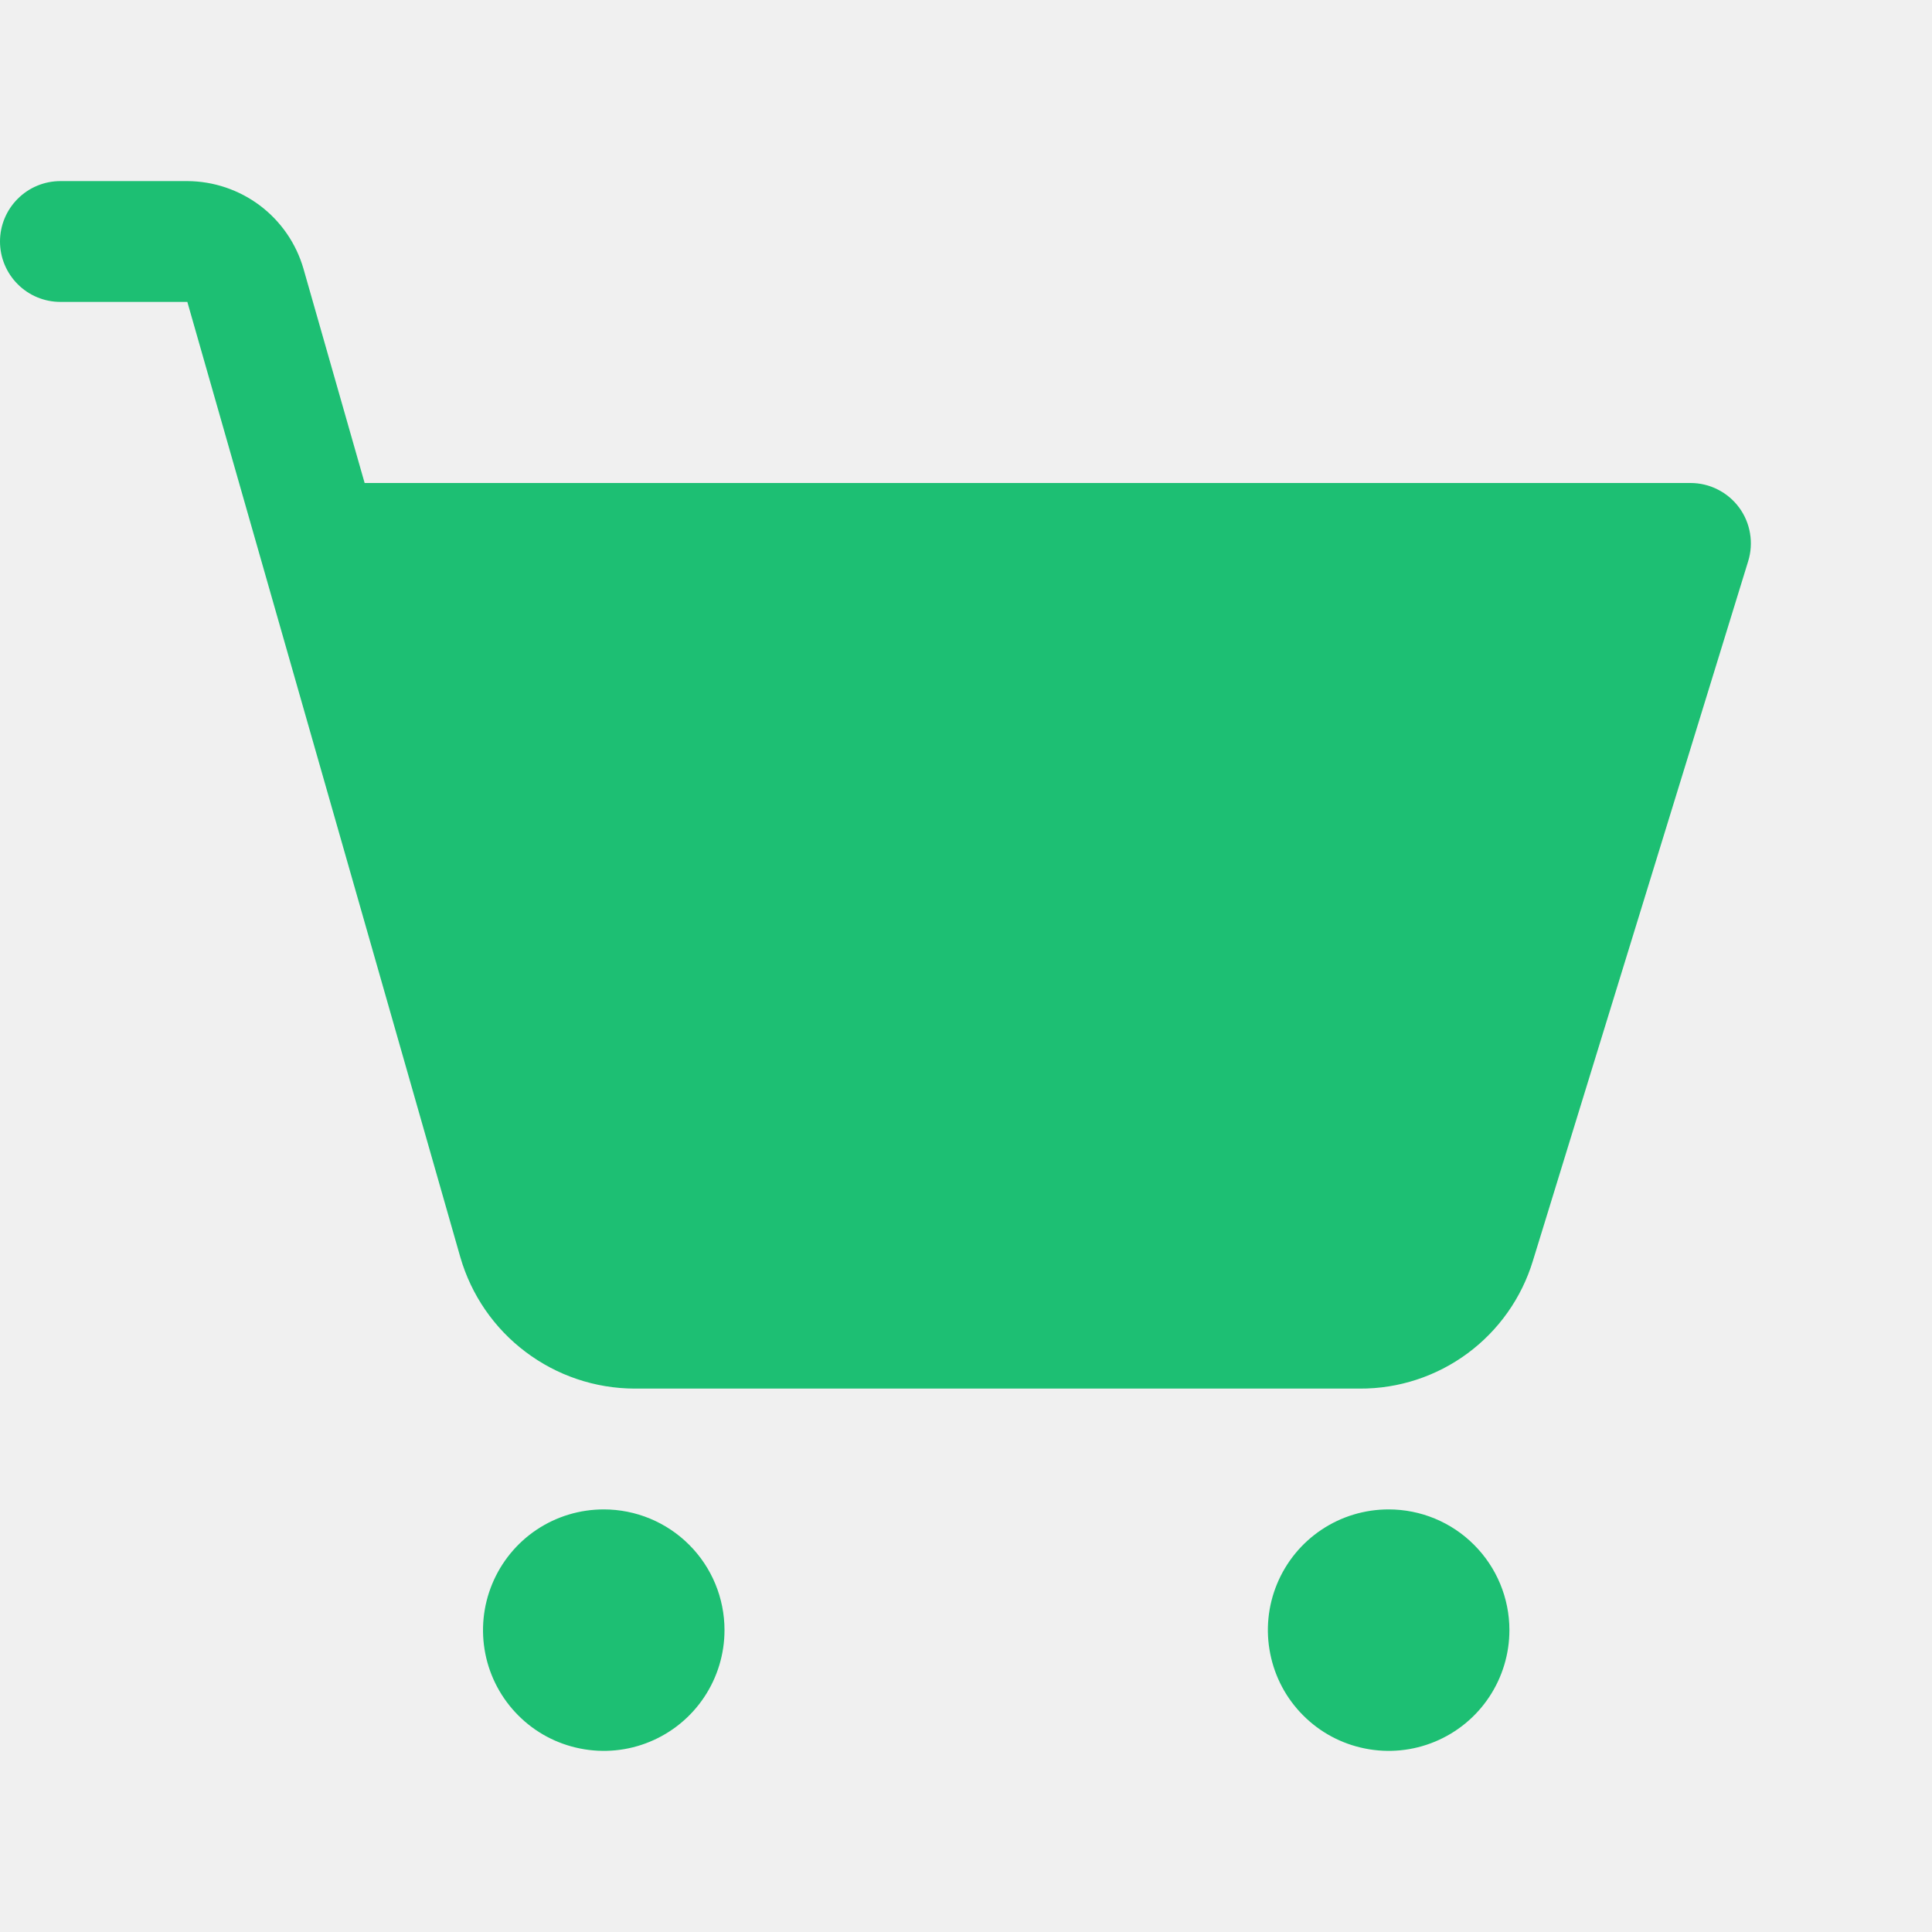
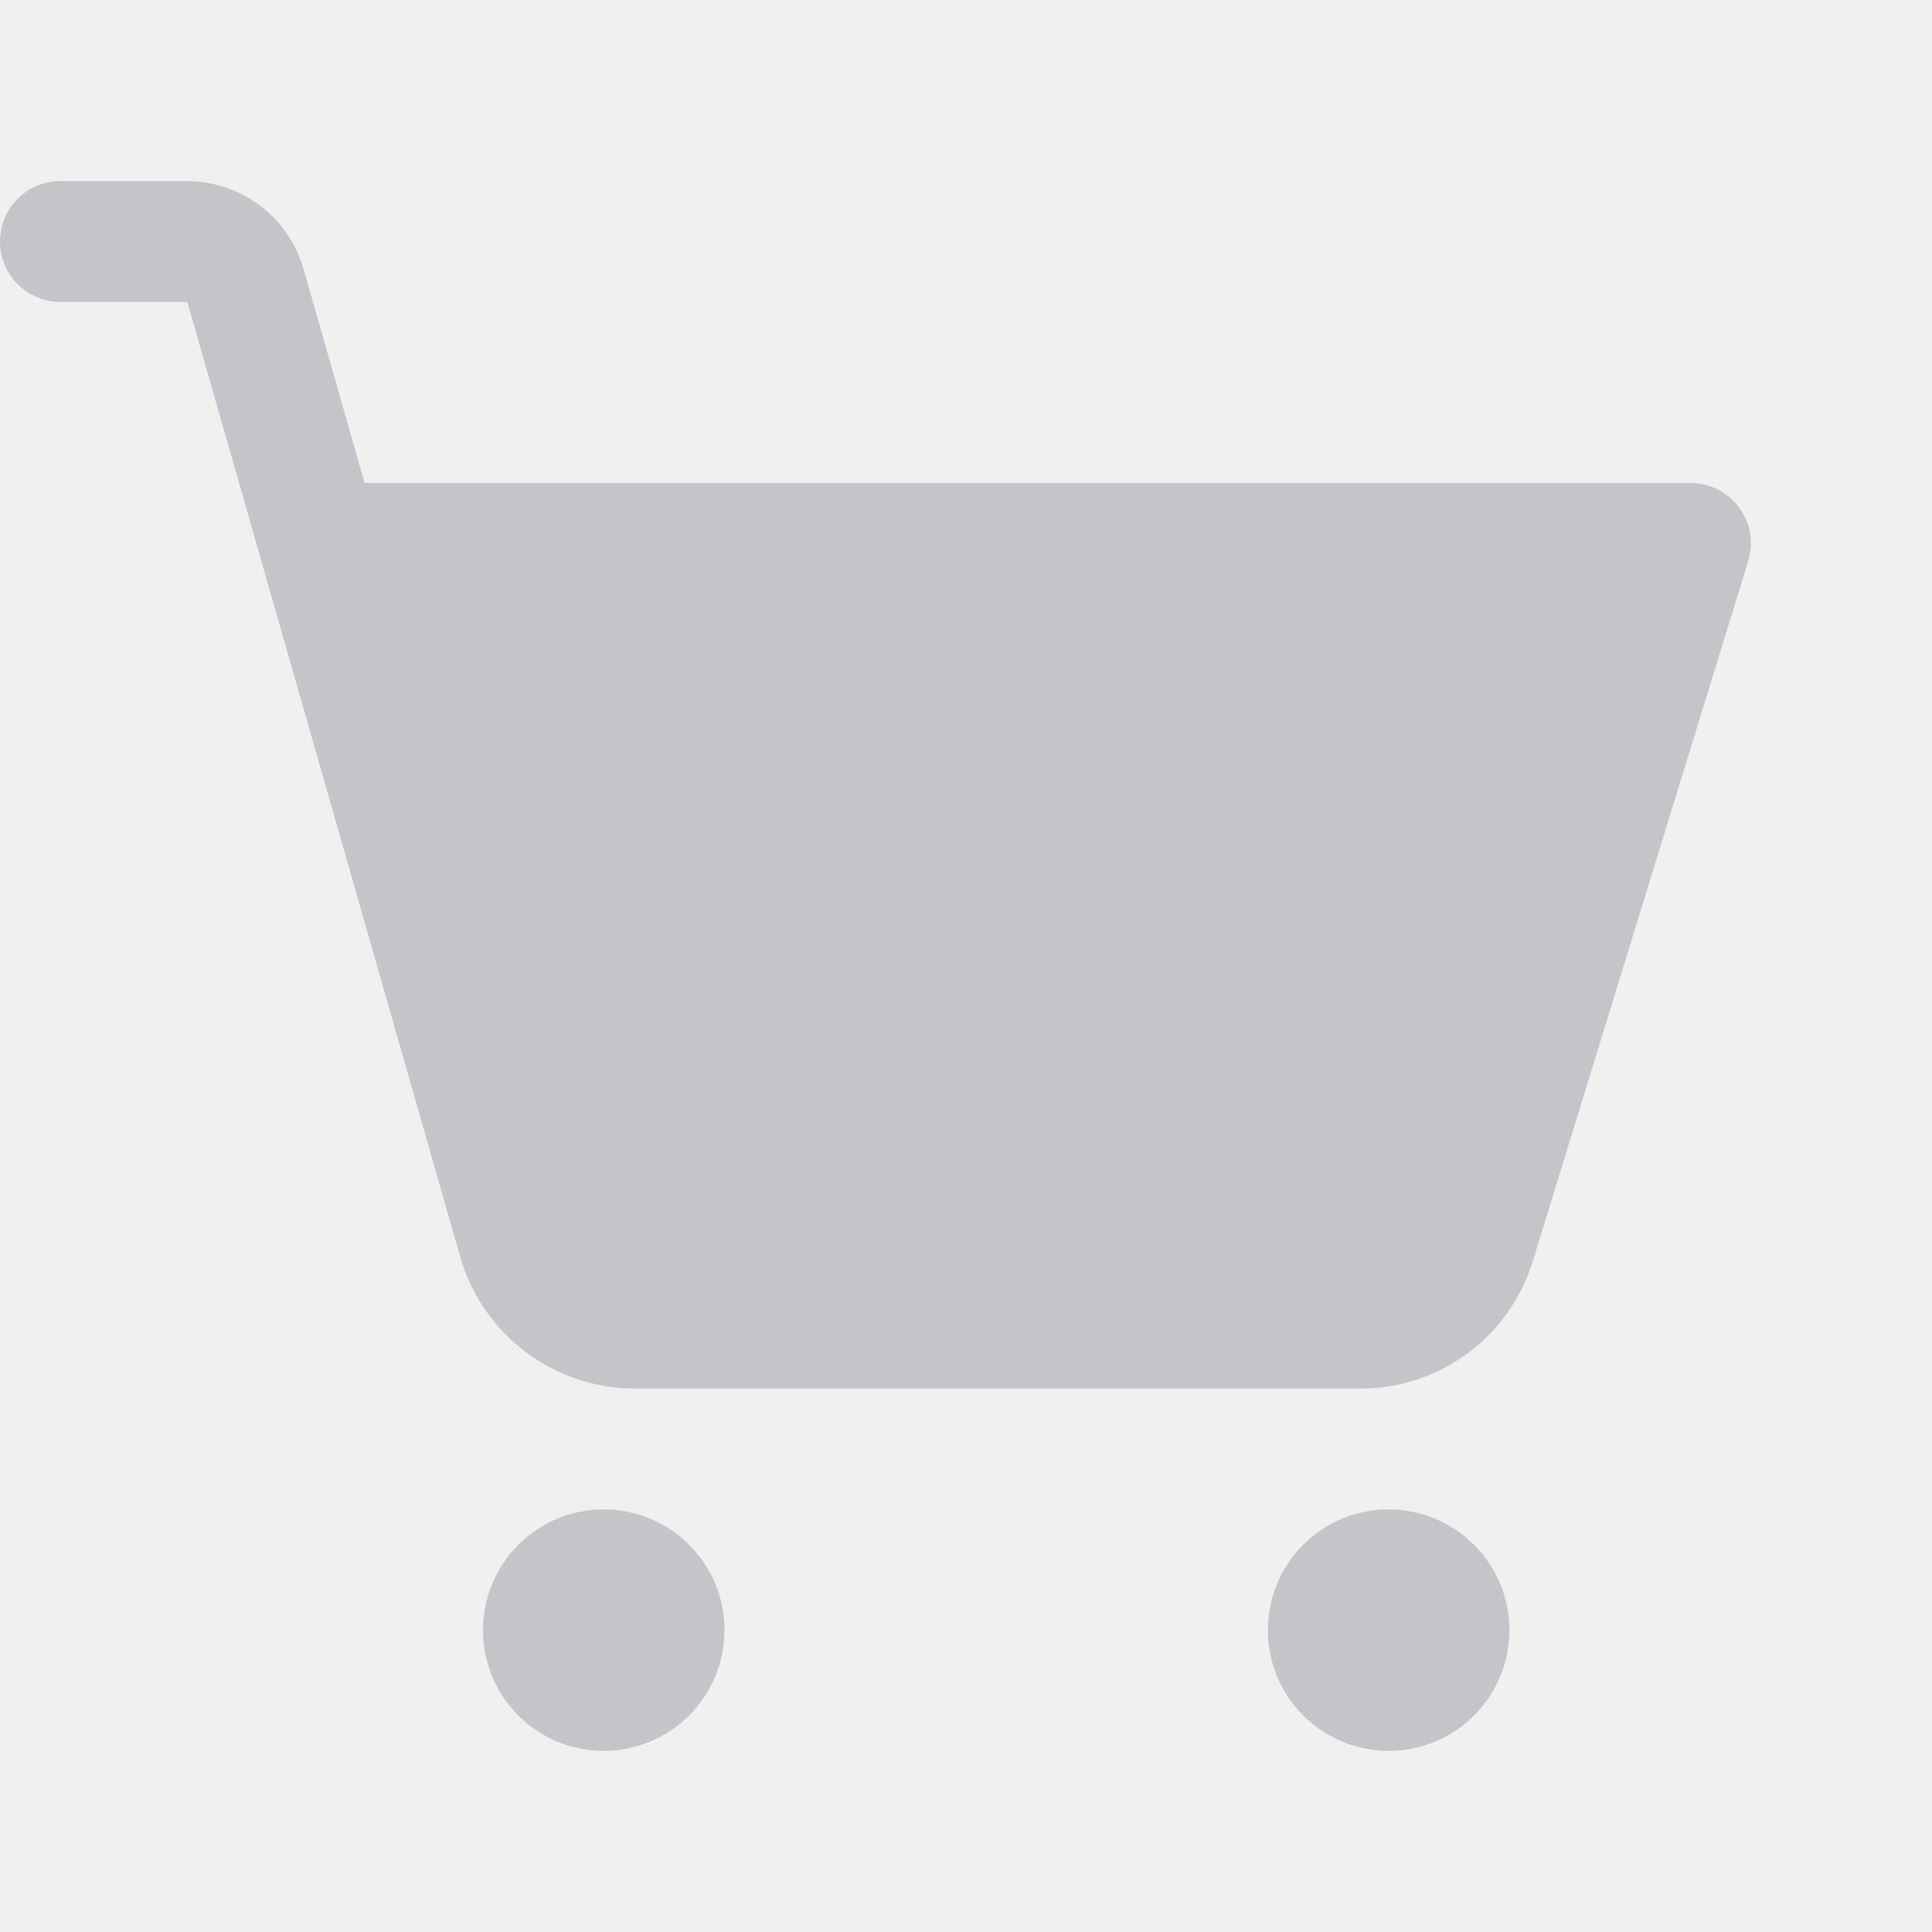
<svg xmlns="http://www.w3.org/2000/svg" width="30" height="30" viewBox="0 0 30 30" fill="none">
  <g clip-path="url(#clip0_11_365)">
-     <path d="M11.25 25.312C11.25 25.683 11.14 26.046 10.934 26.354C10.728 26.663 10.435 26.903 10.092 27.045C9.75 27.187 9.373 27.224 9.009 27.151C8.645 27.079 8.311 26.901 8.049 26.638C7.787 26.376 7.608 26.042 7.536 25.678C7.464 25.315 7.501 24.938 7.643 24.595C7.785 24.252 8.025 23.959 8.333 23.753C8.642 23.547 9.004 23.438 9.375 23.438C9.872 23.438 10.349 23.635 10.701 23.987C11.053 24.338 11.25 24.815 11.25 25.312ZM21.562 23.438C21.192 23.438 20.829 23.547 20.521 23.753C20.212 23.959 19.972 24.252 19.83 24.595C19.688 24.938 19.651 25.315 19.724 25.678C19.796 26.042 19.974 26.376 20.237 26.638C20.499 26.901 20.833 27.079 21.197 27.151C21.56 27.224 21.937 27.187 22.28 27.045C22.623 26.903 22.916 26.663 23.122 26.354C23.328 26.046 23.438 25.683 23.438 25.312C23.438 24.815 23.24 24.338 22.888 23.987C22.537 23.635 22.06 23.438 21.562 23.438ZM27.005 7.881C26.918 7.763 26.804 7.667 26.673 7.601C26.542 7.534 26.397 7.5 26.25 7.5H5.662L4.712 4.172C4.599 3.781 4.362 3.437 4.037 3.192C3.711 2.947 3.316 2.814 2.909 2.812H0.938C0.689 2.812 0.45 2.911 0.275 3.087C0.099 3.263 0 3.501 0 3.75C0 3.999 0.099 4.237 0.275 4.413C0.45 4.589 0.689 4.688 0.938 4.688H2.909L7.148 19.522C7.318 20.109 7.673 20.625 8.161 20.992C8.648 21.36 9.241 21.56 9.852 21.562H21.115C21.717 21.565 22.303 21.373 22.788 21.015C23.272 20.657 23.628 20.153 23.803 19.577L27.146 8.713C27.189 8.573 27.199 8.425 27.174 8.28C27.15 8.136 27.092 7.999 27.005 7.881Z" fill="#1DBF73" />
+     <path d="M11.25 25.312C11.25 25.683 11.14 26.046 10.934 26.354C10.728 26.663 10.435 26.903 10.092 27.045C9.75 27.187 9.373 27.224 9.009 27.151C8.645 27.079 8.311 26.901 8.049 26.638C7.787 26.376 7.608 26.042 7.536 25.678C7.464 25.315 7.501 24.938 7.643 24.595C7.785 24.252 8.025 23.959 8.333 23.753C8.642 23.547 9.004 23.438 9.375 23.438C9.872 23.438 10.349 23.635 10.701 23.987C11.053 24.338 11.25 24.815 11.25 25.312ZM21.562 23.438C21.192 23.438 20.829 23.547 20.521 23.753C20.212 23.959 19.972 24.252 19.83 24.595C19.688 24.938 19.651 25.315 19.724 25.678C19.796 26.042 19.974 26.376 20.237 26.638C20.499 26.901 20.833 27.079 21.197 27.151C21.56 27.224 21.937 27.187 22.28 27.045C22.623 26.903 22.916 26.663 23.122 26.354C23.328 26.046 23.438 25.683 23.438 25.312C23.438 24.815 23.24 24.338 22.888 23.987C22.537 23.635 22.06 23.438 21.562 23.438ZM27.005 7.881C26.918 7.763 26.804 7.667 26.673 7.601C26.542 7.534 26.397 7.5 26.25 7.5H5.662L4.712 4.172C4.599 3.781 4.362 3.437 4.037 3.192C3.711 2.947 3.316 2.814 2.909 2.812H0.938C0.689 2.812 0.45 2.911 0.275 3.087C0.099 3.263 0 3.501 0 3.75C0 3.999 0.099 4.237 0.275 4.413C0.45 4.589 0.689 4.688 0.938 4.688H2.909L7.148 19.522C7.318 20.109 7.673 20.625 8.161 20.992C8.648 21.36 9.241 21.56 9.852 21.562H21.115C21.717 21.565 22.303 21.373 22.788 21.015C23.272 20.657 23.628 20.153 23.803 19.577L27.146 8.713C27.189 8.573 27.199 8.425 27.174 8.28C27.15 8.136 27.092 7.999 27.005 7.881Z" fill="#C3C5C8" />
  </g>
  <defs>
    <clipPath id="clip0_11_365">
      <rect width="30" height="30" fill="white" />
    </clipPath>
  </defs>
</svg>
